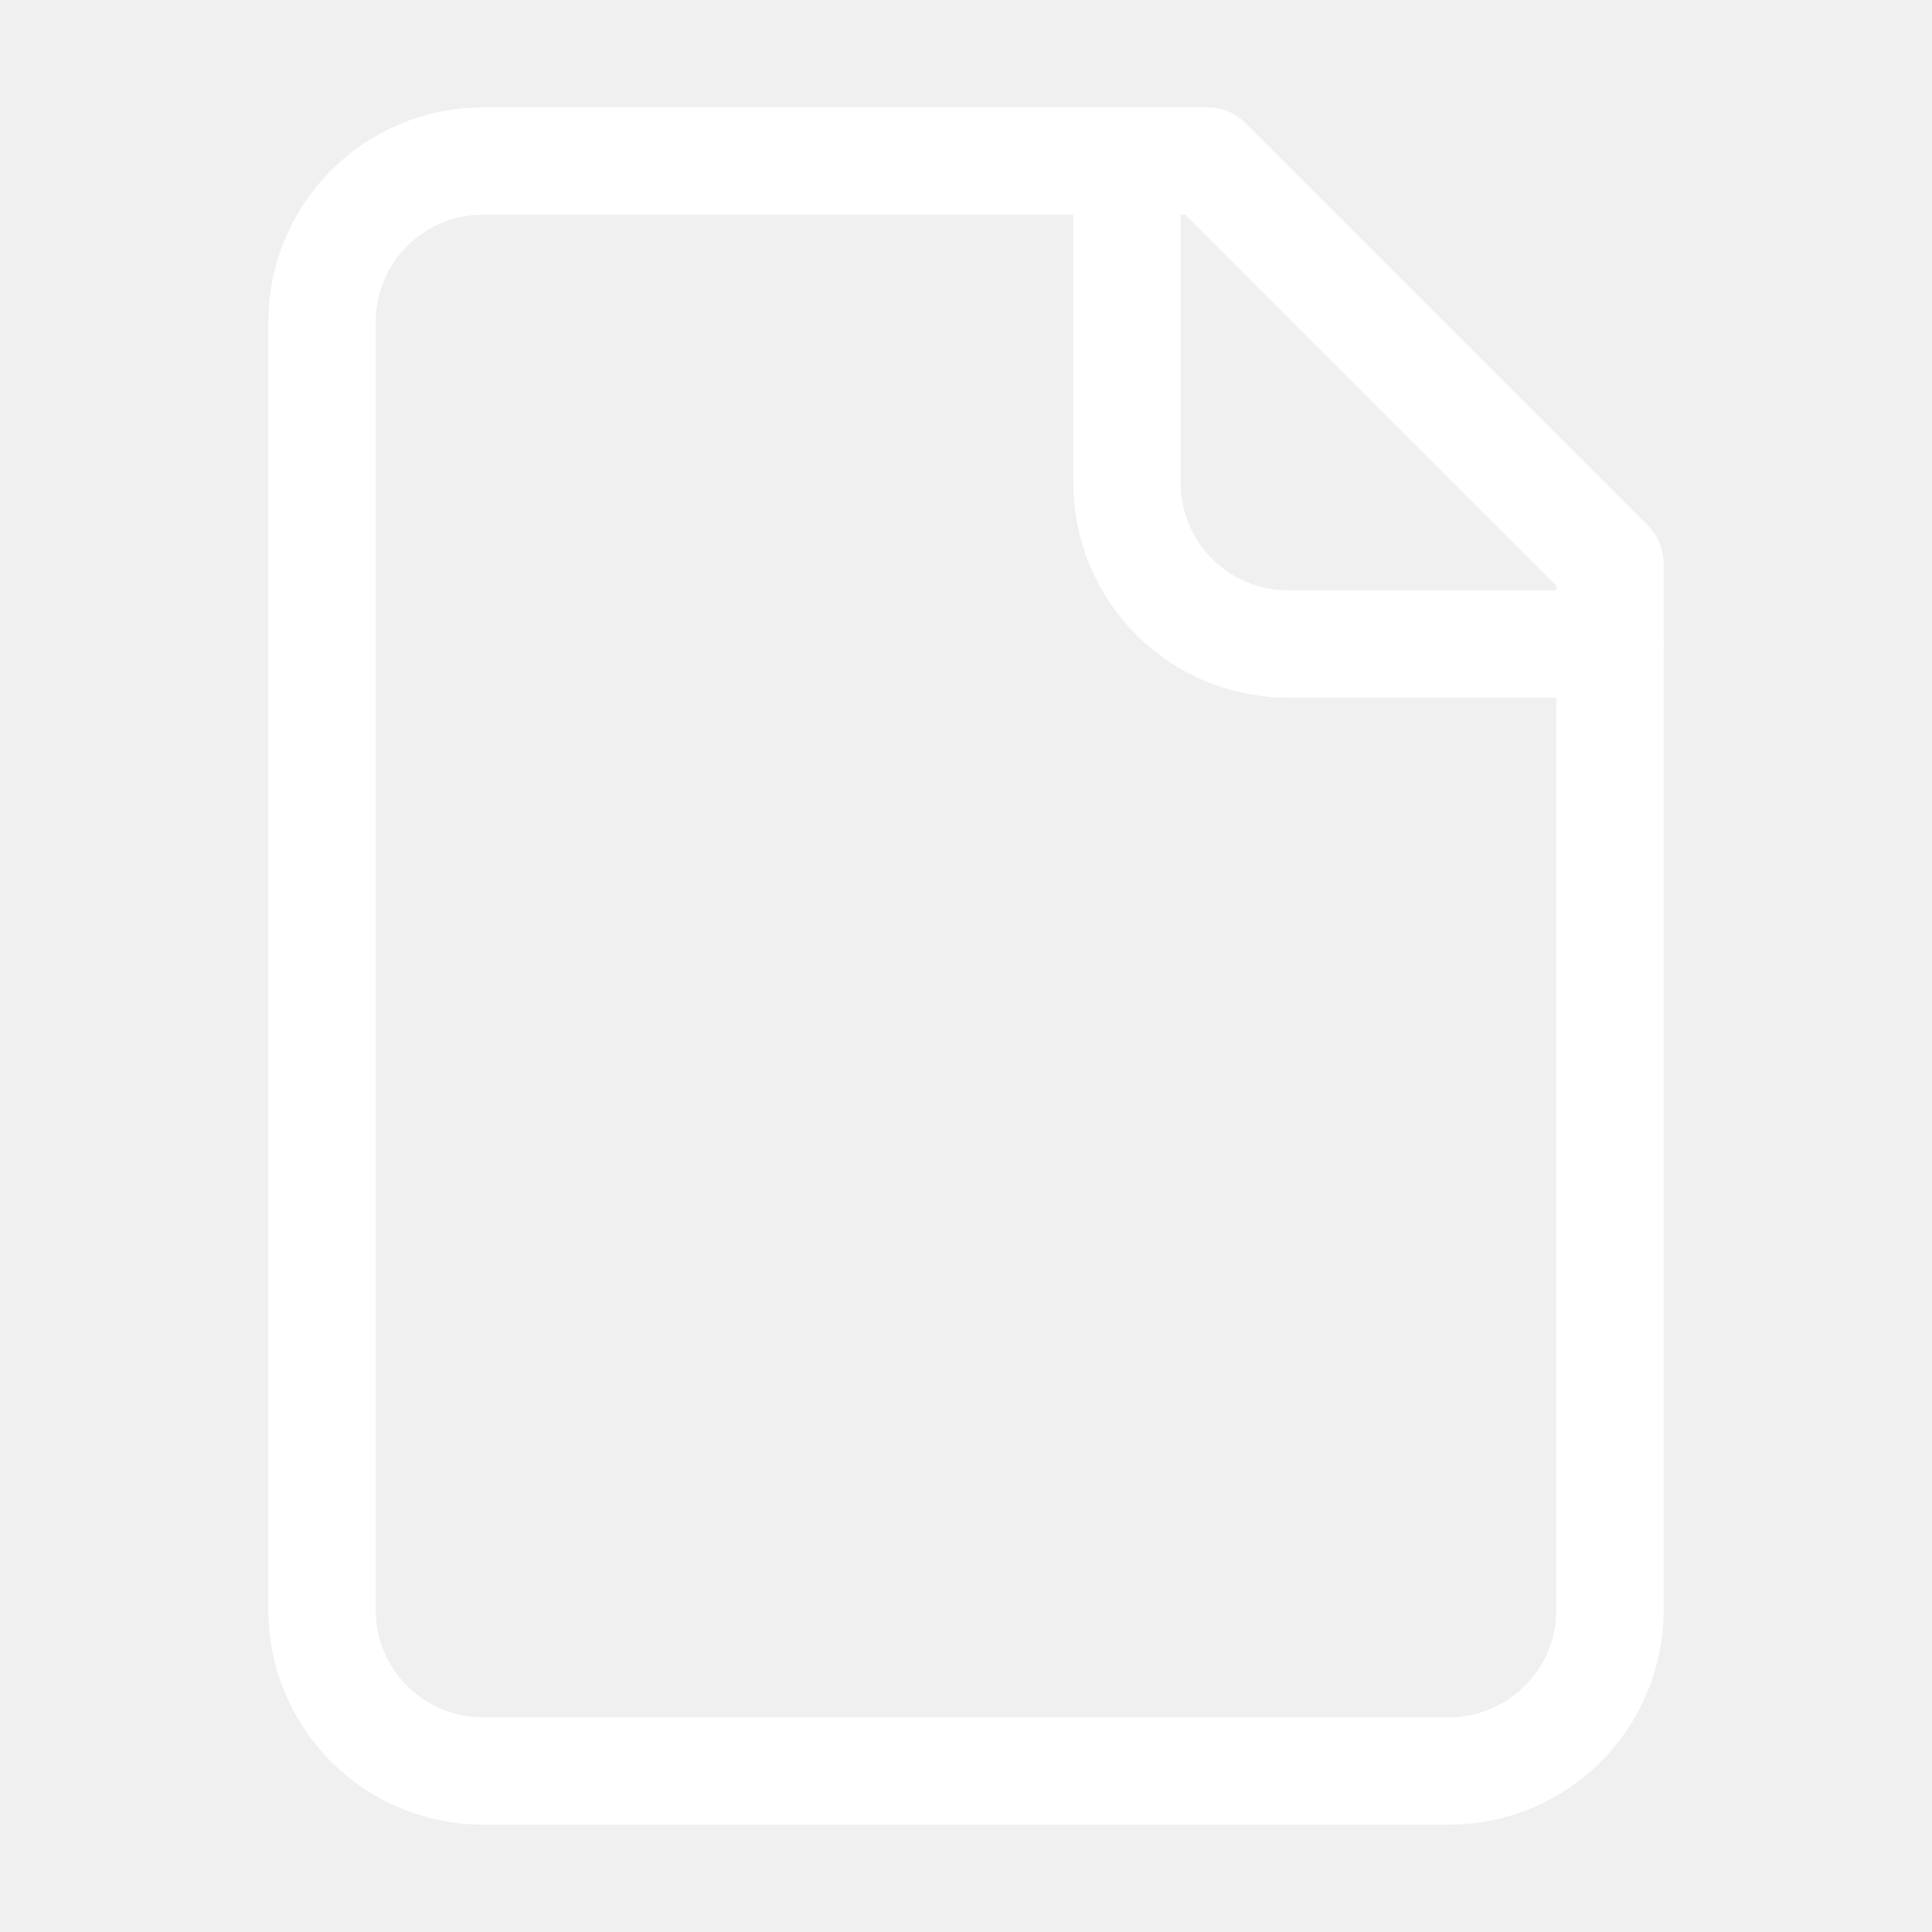
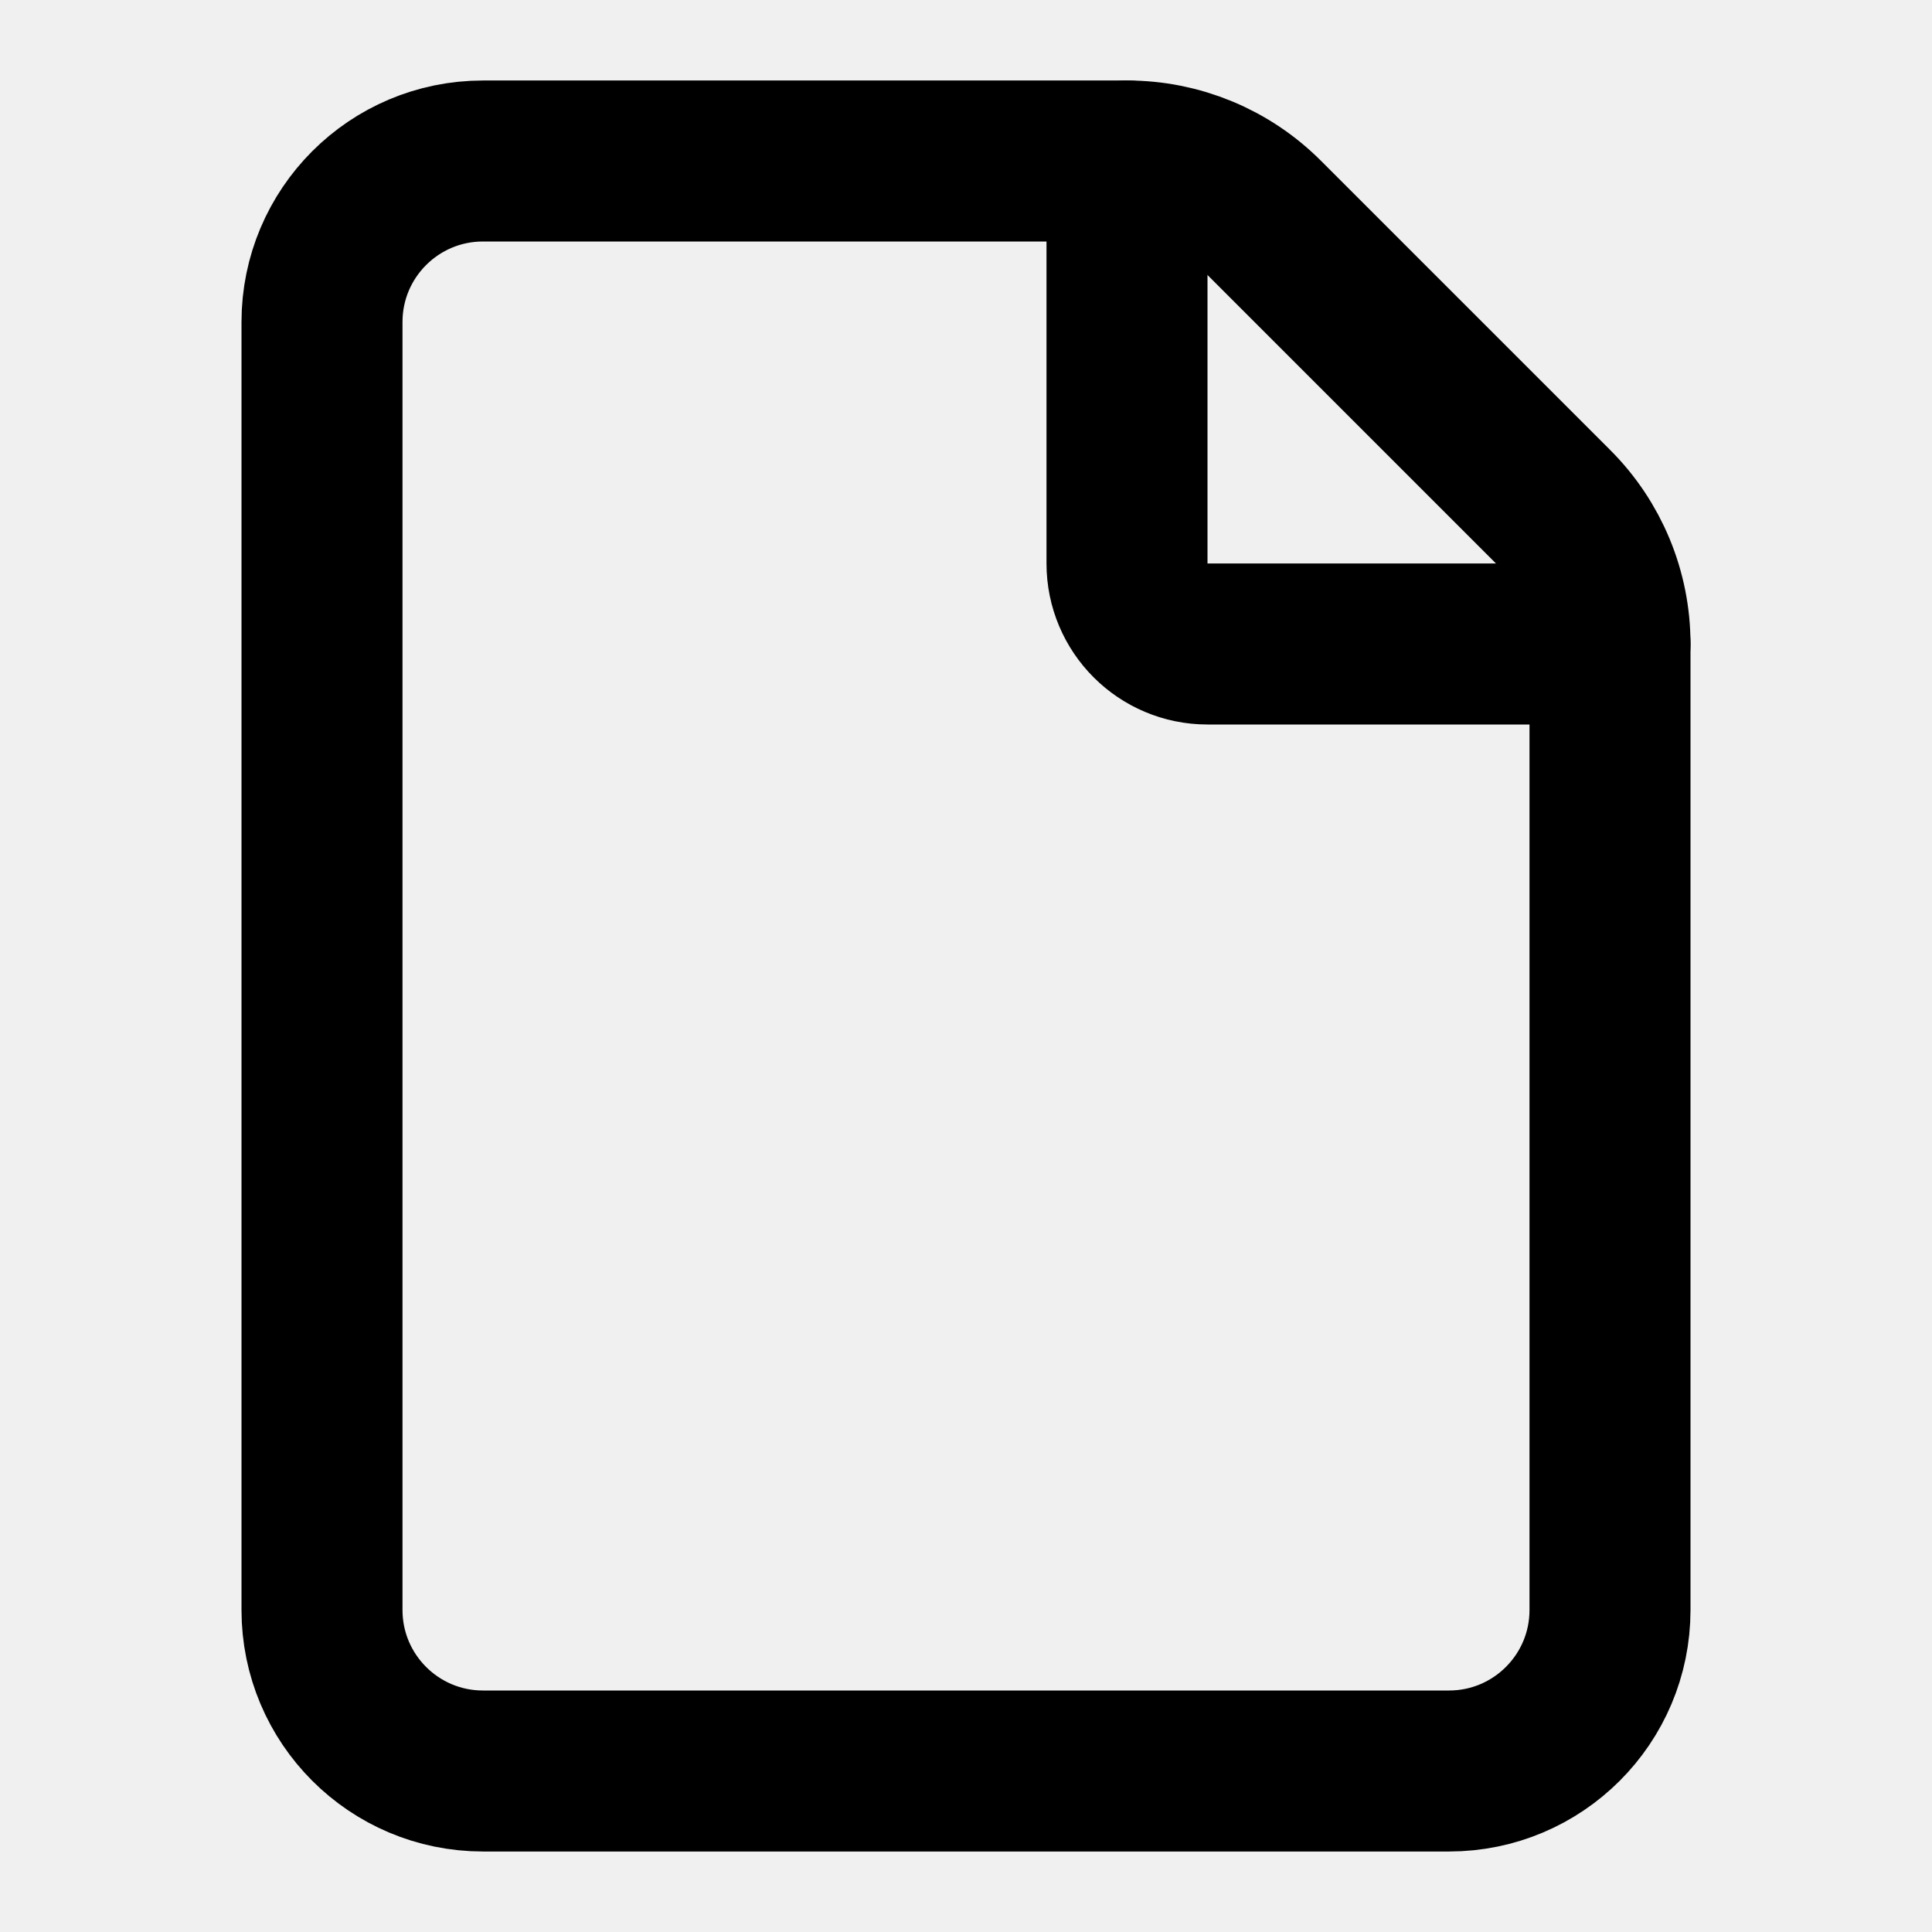
- <svg xmlns="http://www.w3.org/2000/svg" width="36" height="36" viewBox="0 0 36 36" fill="none">
-   <path d="M22.5 3H9C8.204 3 7.441 3.316 6.879 3.879C6.316 4.441 6 5.204 6 6V30C6 30.796 6.316 31.559 6.879 32.121C7.441 32.684 8.204 33 9 33H27C27.796 33 28.559 32.684 29.121 32.121C29.684 31.559 30 30.796 30 30V10.5L22.5 3Z" stroke="white" stroke-width="2" stroke-linecap="round" stroke-linejoin="round" />
-   <path d="M21 3V9C21 9.796 21.316 10.559 21.879 11.121C22.441 11.684 23.204 12 24 12H30" stroke="white" stroke-width="2" stroke-linecap="round" stroke-linejoin="round" />
+ <svg xmlns="http://www.w3.org/2000/svg" viewBox="0 0 24 24" fill="none" stroke="currentColor" stroke-width="2" stroke-linecap="round" stroke-linejoin="round" class="lucide lucide-file-icon lucide-file">
+   <path d="M6 22a2 2 0 0 1-2-2V4a2 2 0 0 1 2-2h8a2.4 2.4 0 0 1 1.704.706l3.588 3.588A2.4 2.4 0 0 1 20 8v12a2 2 0 0 1-2 2z" />
+   <path d="M14 2v5a1 1 0 0 0 1 1h5" />
</svg>
